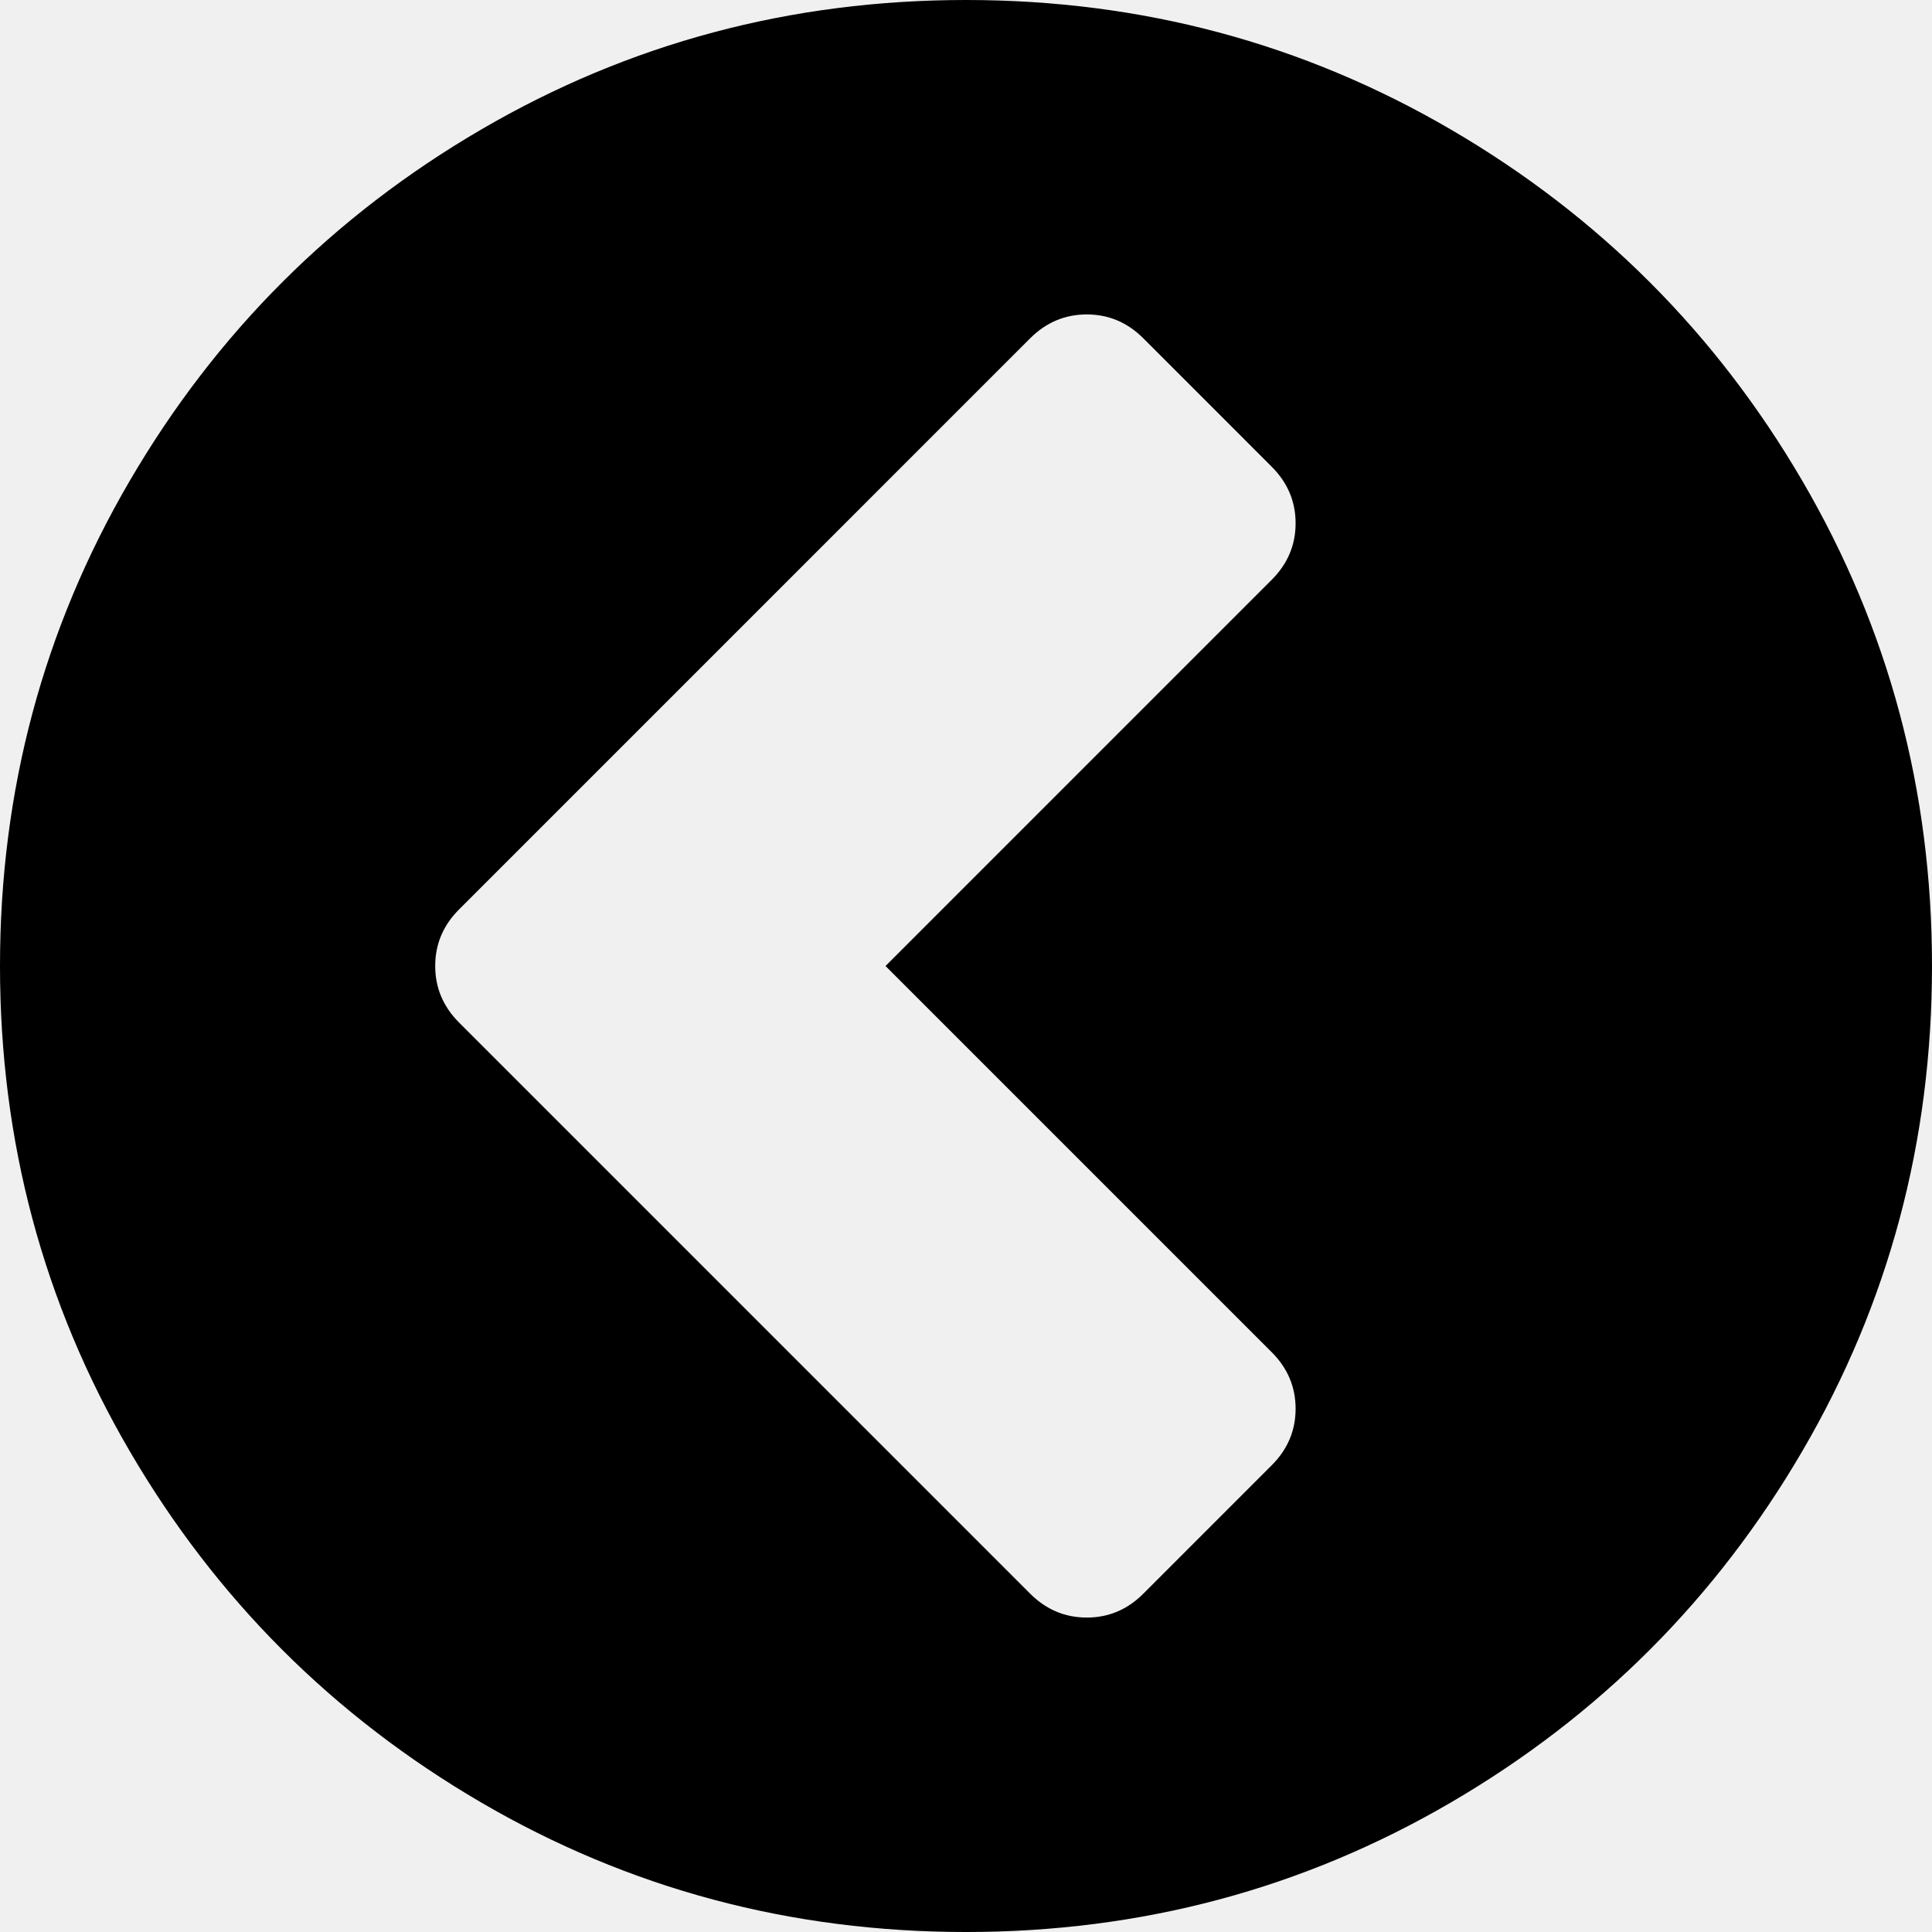
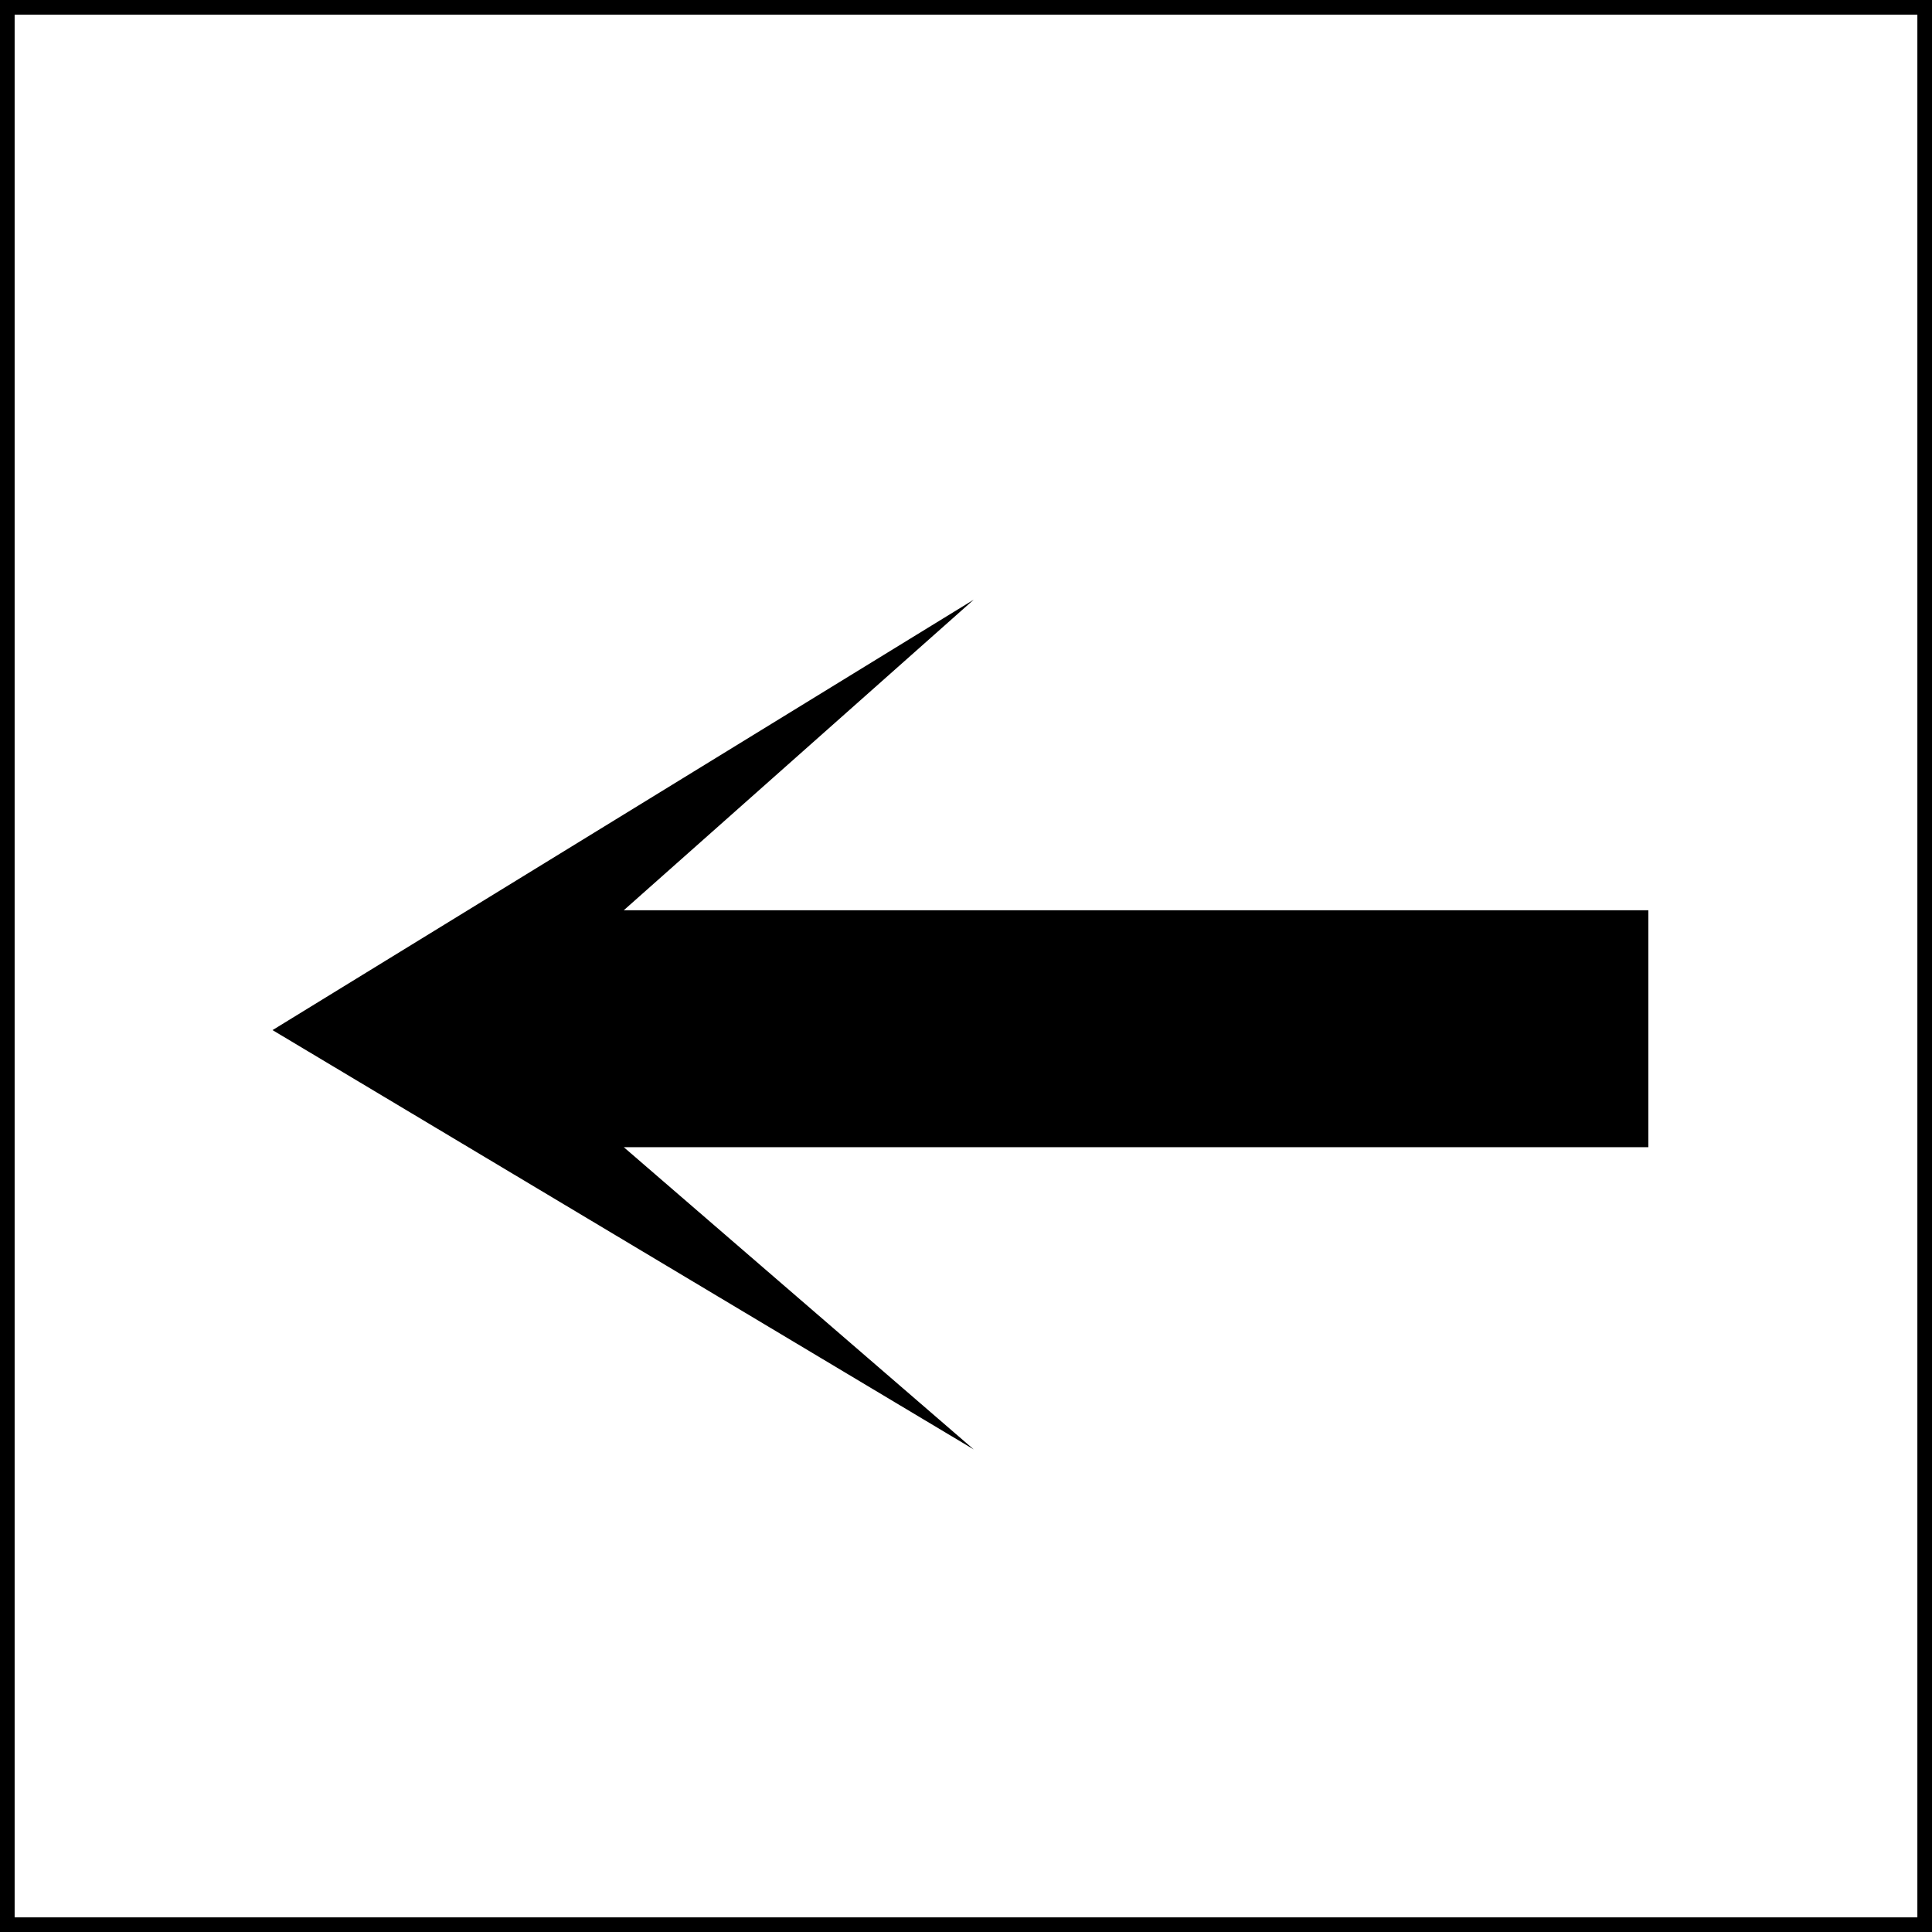
- <svg xmlns="http://www.w3.org/2000/svg" version="1.1" id="Capa_1" x="0px" y="0px" width="438.533px" height="438.533px" viewBox="0 0 438.533 438.533" style="enable-background:new 0 0 438.533 438.533;" xml:space="preserve">
-   <g>
-     <path d="M409.133,109.203c-19.608-33.592-46.205-60.189-79.798-79.796C295.736,9.801,259.058,0,219.273,0   c-39.781,0-76.47,9.801-110.063,29.407c-33.595,19.604-60.192,46.201-79.8,79.796C9.801,142.8,0,179.489,0,219.267   c0,39.78,9.804,76.463,29.407,110.062c19.607,33.592,46.204,60.189,79.799,79.798c33.597,19.605,70.283,29.407,110.063,29.407   s76.47-9.802,110.065-29.407c33.593-19.602,60.189-46.206,79.795-79.798c19.603-33.596,29.403-70.284,29.403-110.062   C438.533,179.485,428.732,142.795,409.133,109.203z M288.646,306.913c3.621,3.614,5.435,7.901,5.435,12.847   c0,4.948-1.813,9.236-5.435,12.847l-29.126,29.13c-3.61,3.617-7.891,5.428-12.84,5.421c-4.951,0-9.232-1.811-12.854-5.421   L104.21,232.111c-3.617-3.62-5.424-7.898-5.424-12.848c0-4.949,1.807-9.233,5.424-12.847L233.826,76.795   c3.621-3.615,7.902-5.424,12.854-5.424c4.949,0,9.229,1.809,12.84,5.424l29.126,29.13c3.621,3.615,5.435,7.898,5.435,12.847   c0,4.946-1.813,9.233-5.435,12.845l-87.646,87.65L288.646,306.913z" />
+ <svg xmlns="http://www.w3.org/2000/svg" viewBox="0 0 132 132">
+   <defs>
+     <style>.cls-1{fill:#fff;}</style>
+   </defs>
+   <g id="Layer_2" data-name="Layer 2">
+     <g id="Layer_1-2" data-name="Layer 1">
+       <rect class="cls-1" x="0.5" y="0.5" width="131" height="131" />
+       <path d="M131,1V131H1V1H131m1-1H0V132H132V0Z" />
+       <polyline points="18.62 70.38 66.53 99.03 42.62 78.38 112.62 78.38 112.62 62.19 45.62 62.19 42.62 62.19 66.53 40.97" />
+     </g>
  </g>
-   <g>
- </g>
-   <g>
- </g>
-   <g>
- </g>
-   <g>
- </g>
-   <g>
- </g>
-   <g>
- </g>
-   <g>
- </g>
-   <g>
- </g>
-   <g>
- </g>
-   <g>
- </g>
-   <g>
- </g>
-   <g>
- </g>
-   <g>
- </g>
-   <g>
- </g>
-   <g>
- </g>
</svg>
